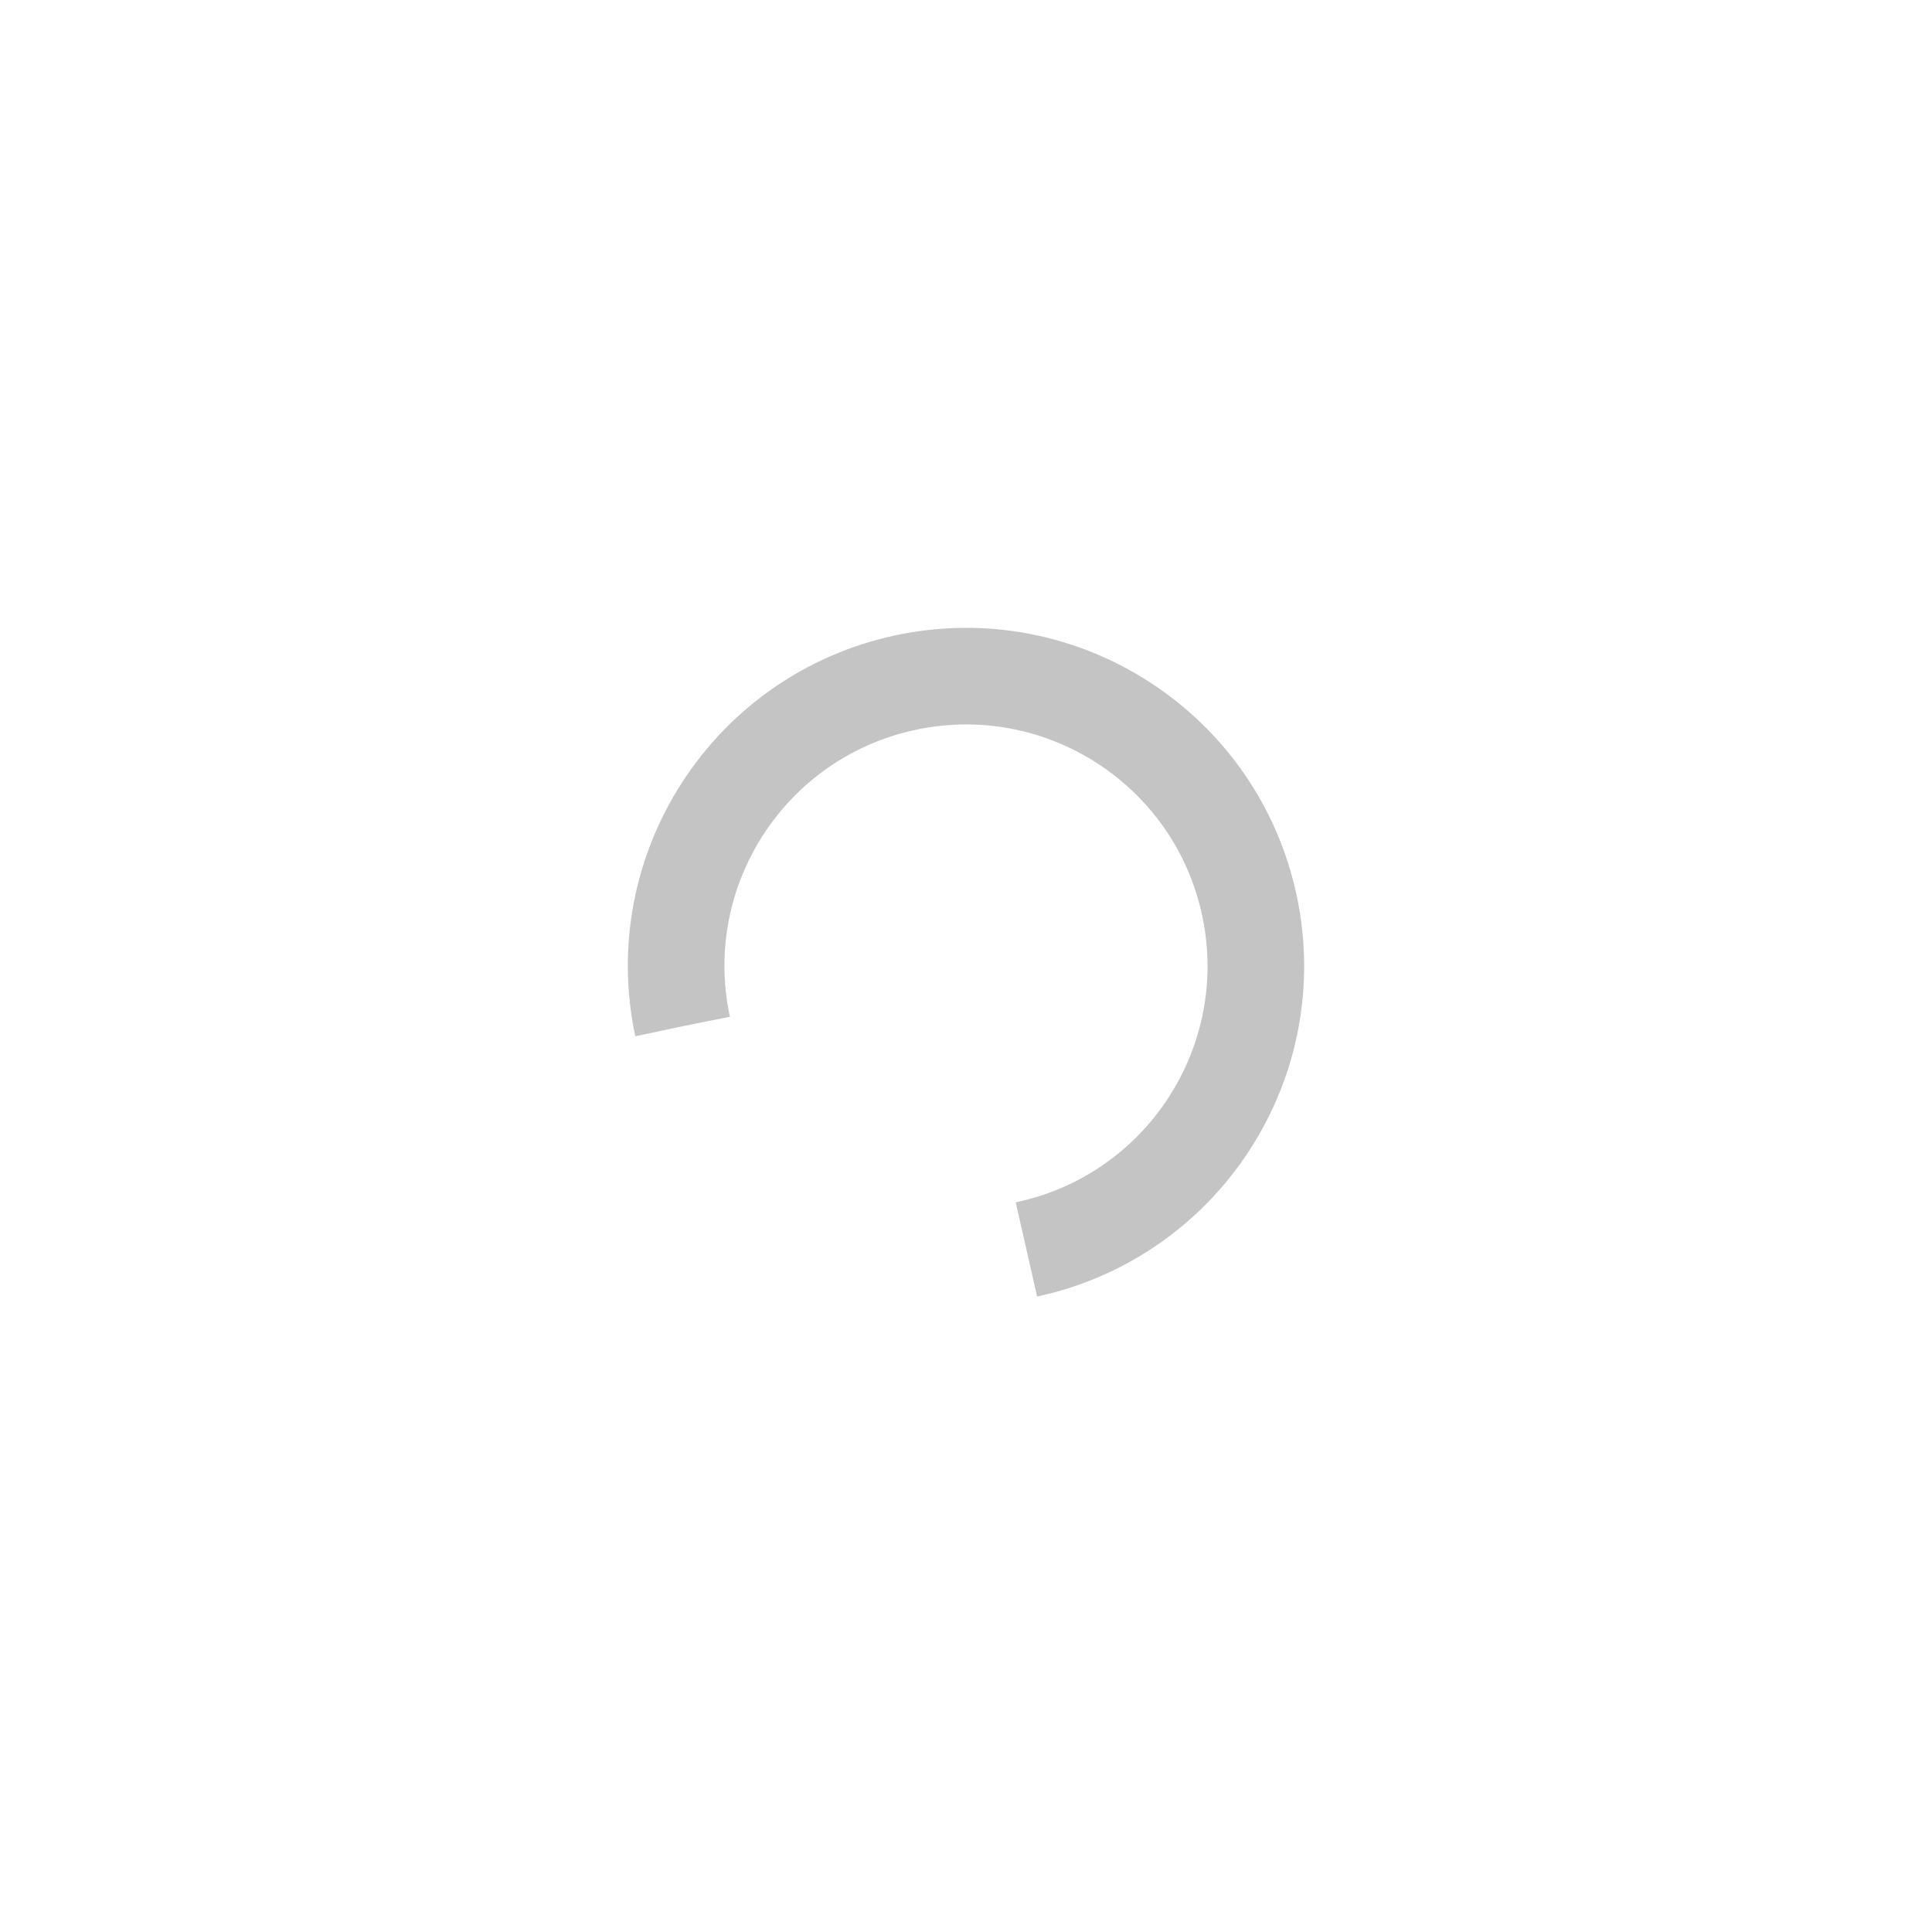
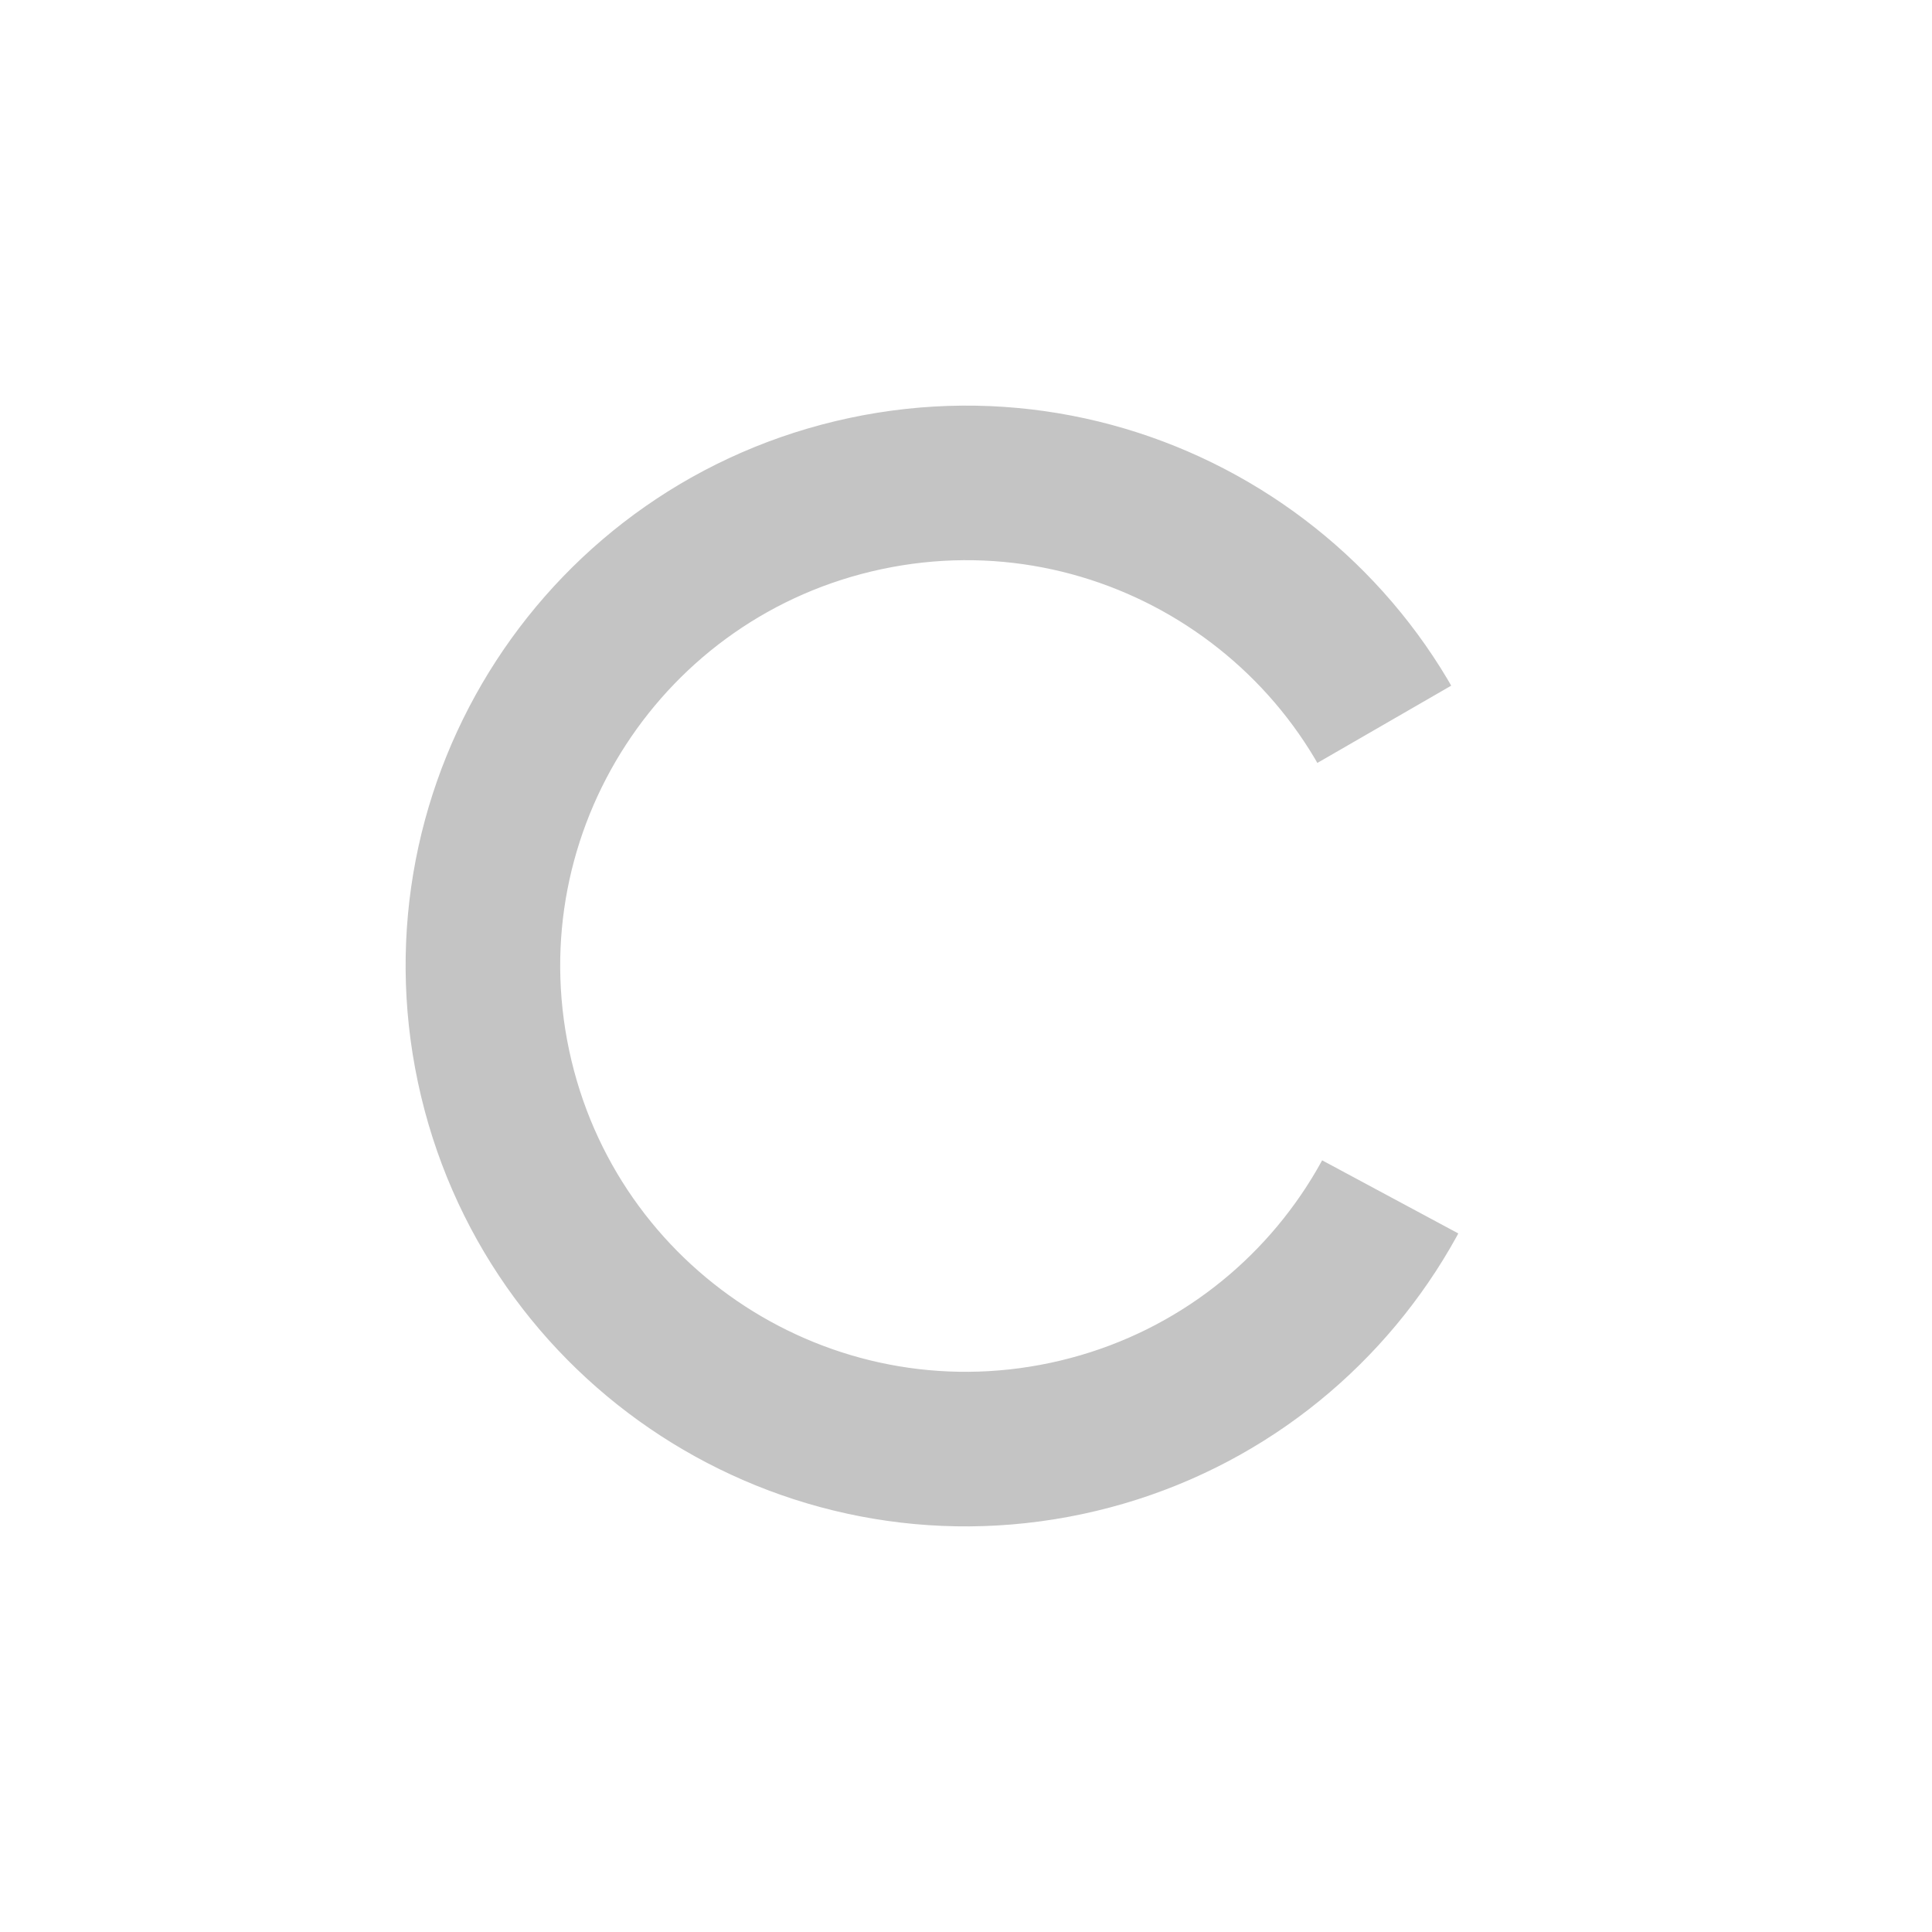
- <svg xmlns="http://www.w3.org/2000/svg" width="200px" height="200px" viewBox="0 0 100 100" preserveAspectRatio="xMidYMid" class="lds-rolling" style="background: none;">
-   <circle cx="50" cy="50" fill="none" ng-attr-stroke="{{config.color}}" ng-attr-stroke-width="{{config.width}}" ng-attr-r="{{config.radius}}" ng-attr-stroke-dasharray="{{config.dasharray}}" stroke="#c4c4c4" stroke-width="5" r="15" stroke-dasharray="70.686 25.562" transform="rotate(168 50 50)">
+ <svg xmlns="http://www.w3.org/2000/svg" width="100px" height="100px" viewBox="0 0 100 100" preserveAspectRatio="xMidYMid" class="lds-rolling" style="background: none;">
+   <circle cx="50" cy="50" fill="none" ng-attr-stroke="{{config.color}}" ng-attr-stroke-width="{{config.width}}" ng-attr-r="{{config.radius}}" ng-attr-stroke-dasharray="{{config.dasharray}}" stroke="#c4c4c4" stroke-width="8" r="25" stroke-dasharray="70.686 25.562" transform="rotate(168 50 50)">
    <animateTransform attributeName="transform" type="rotate" calcMode="linear" values="0 50 50;360 50 50" keyTimes="0;1" dur="1s" begin="0s" repeatCount="indefinite" />
  </circle>
</svg>
